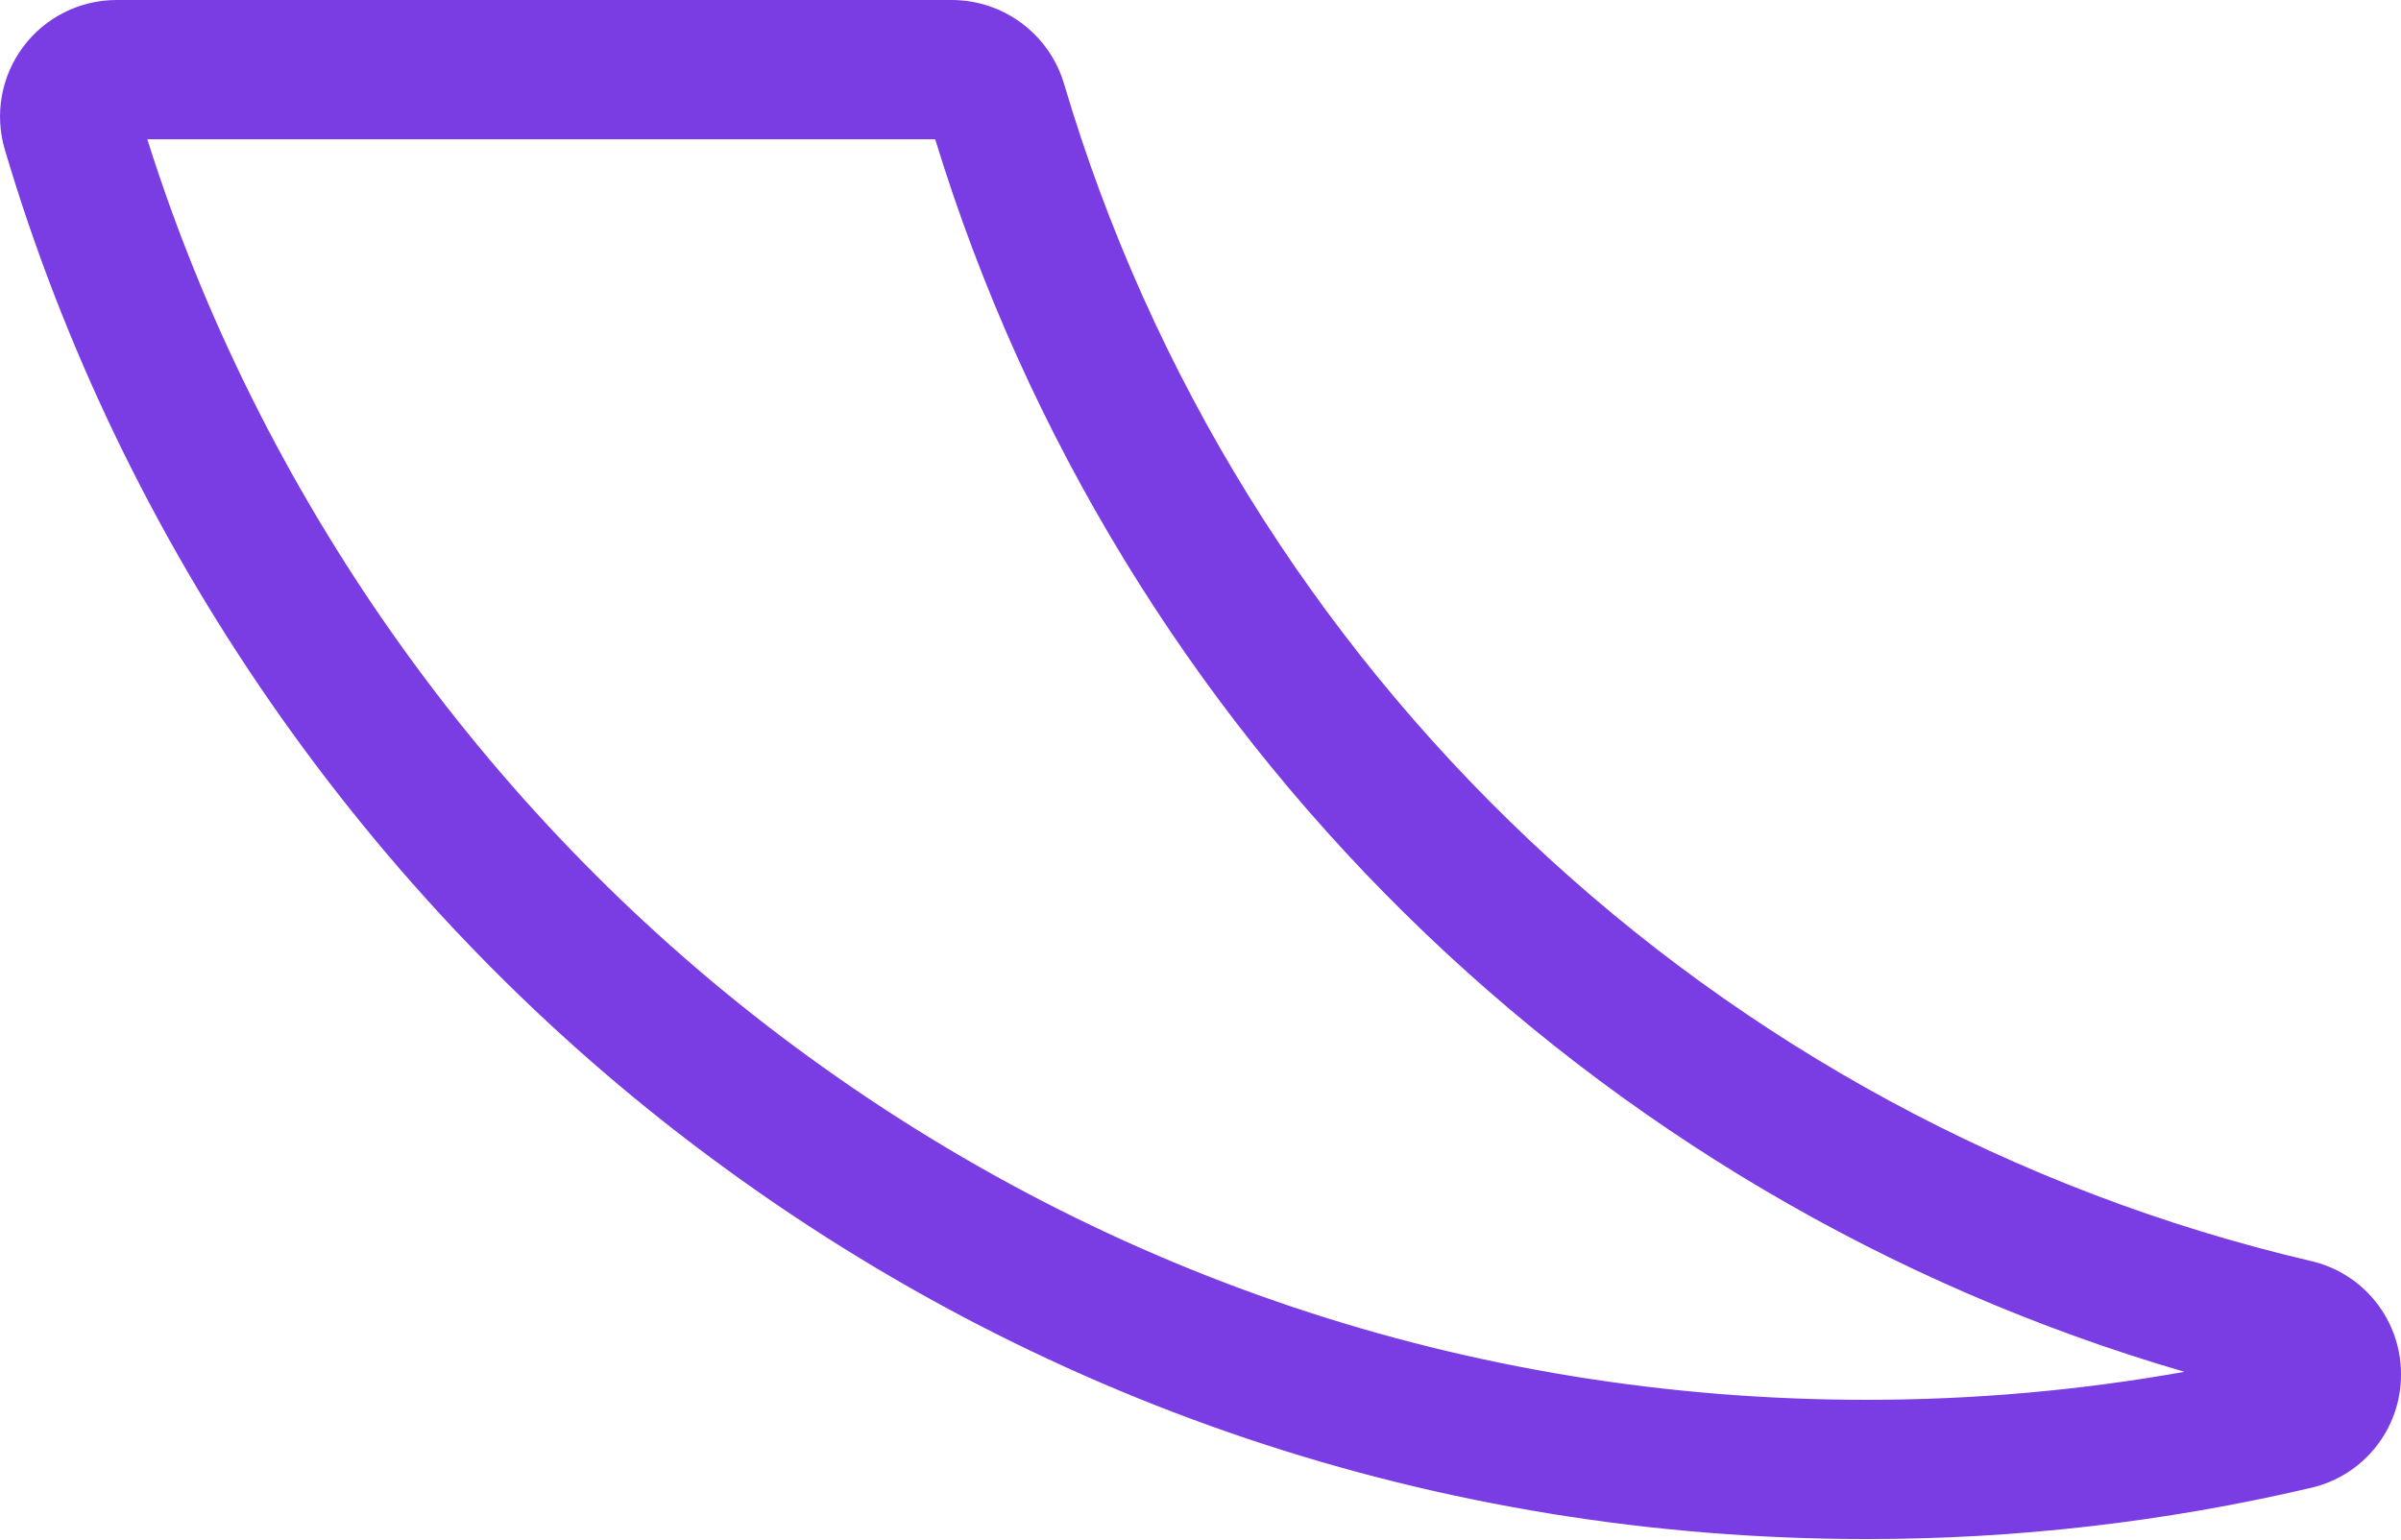
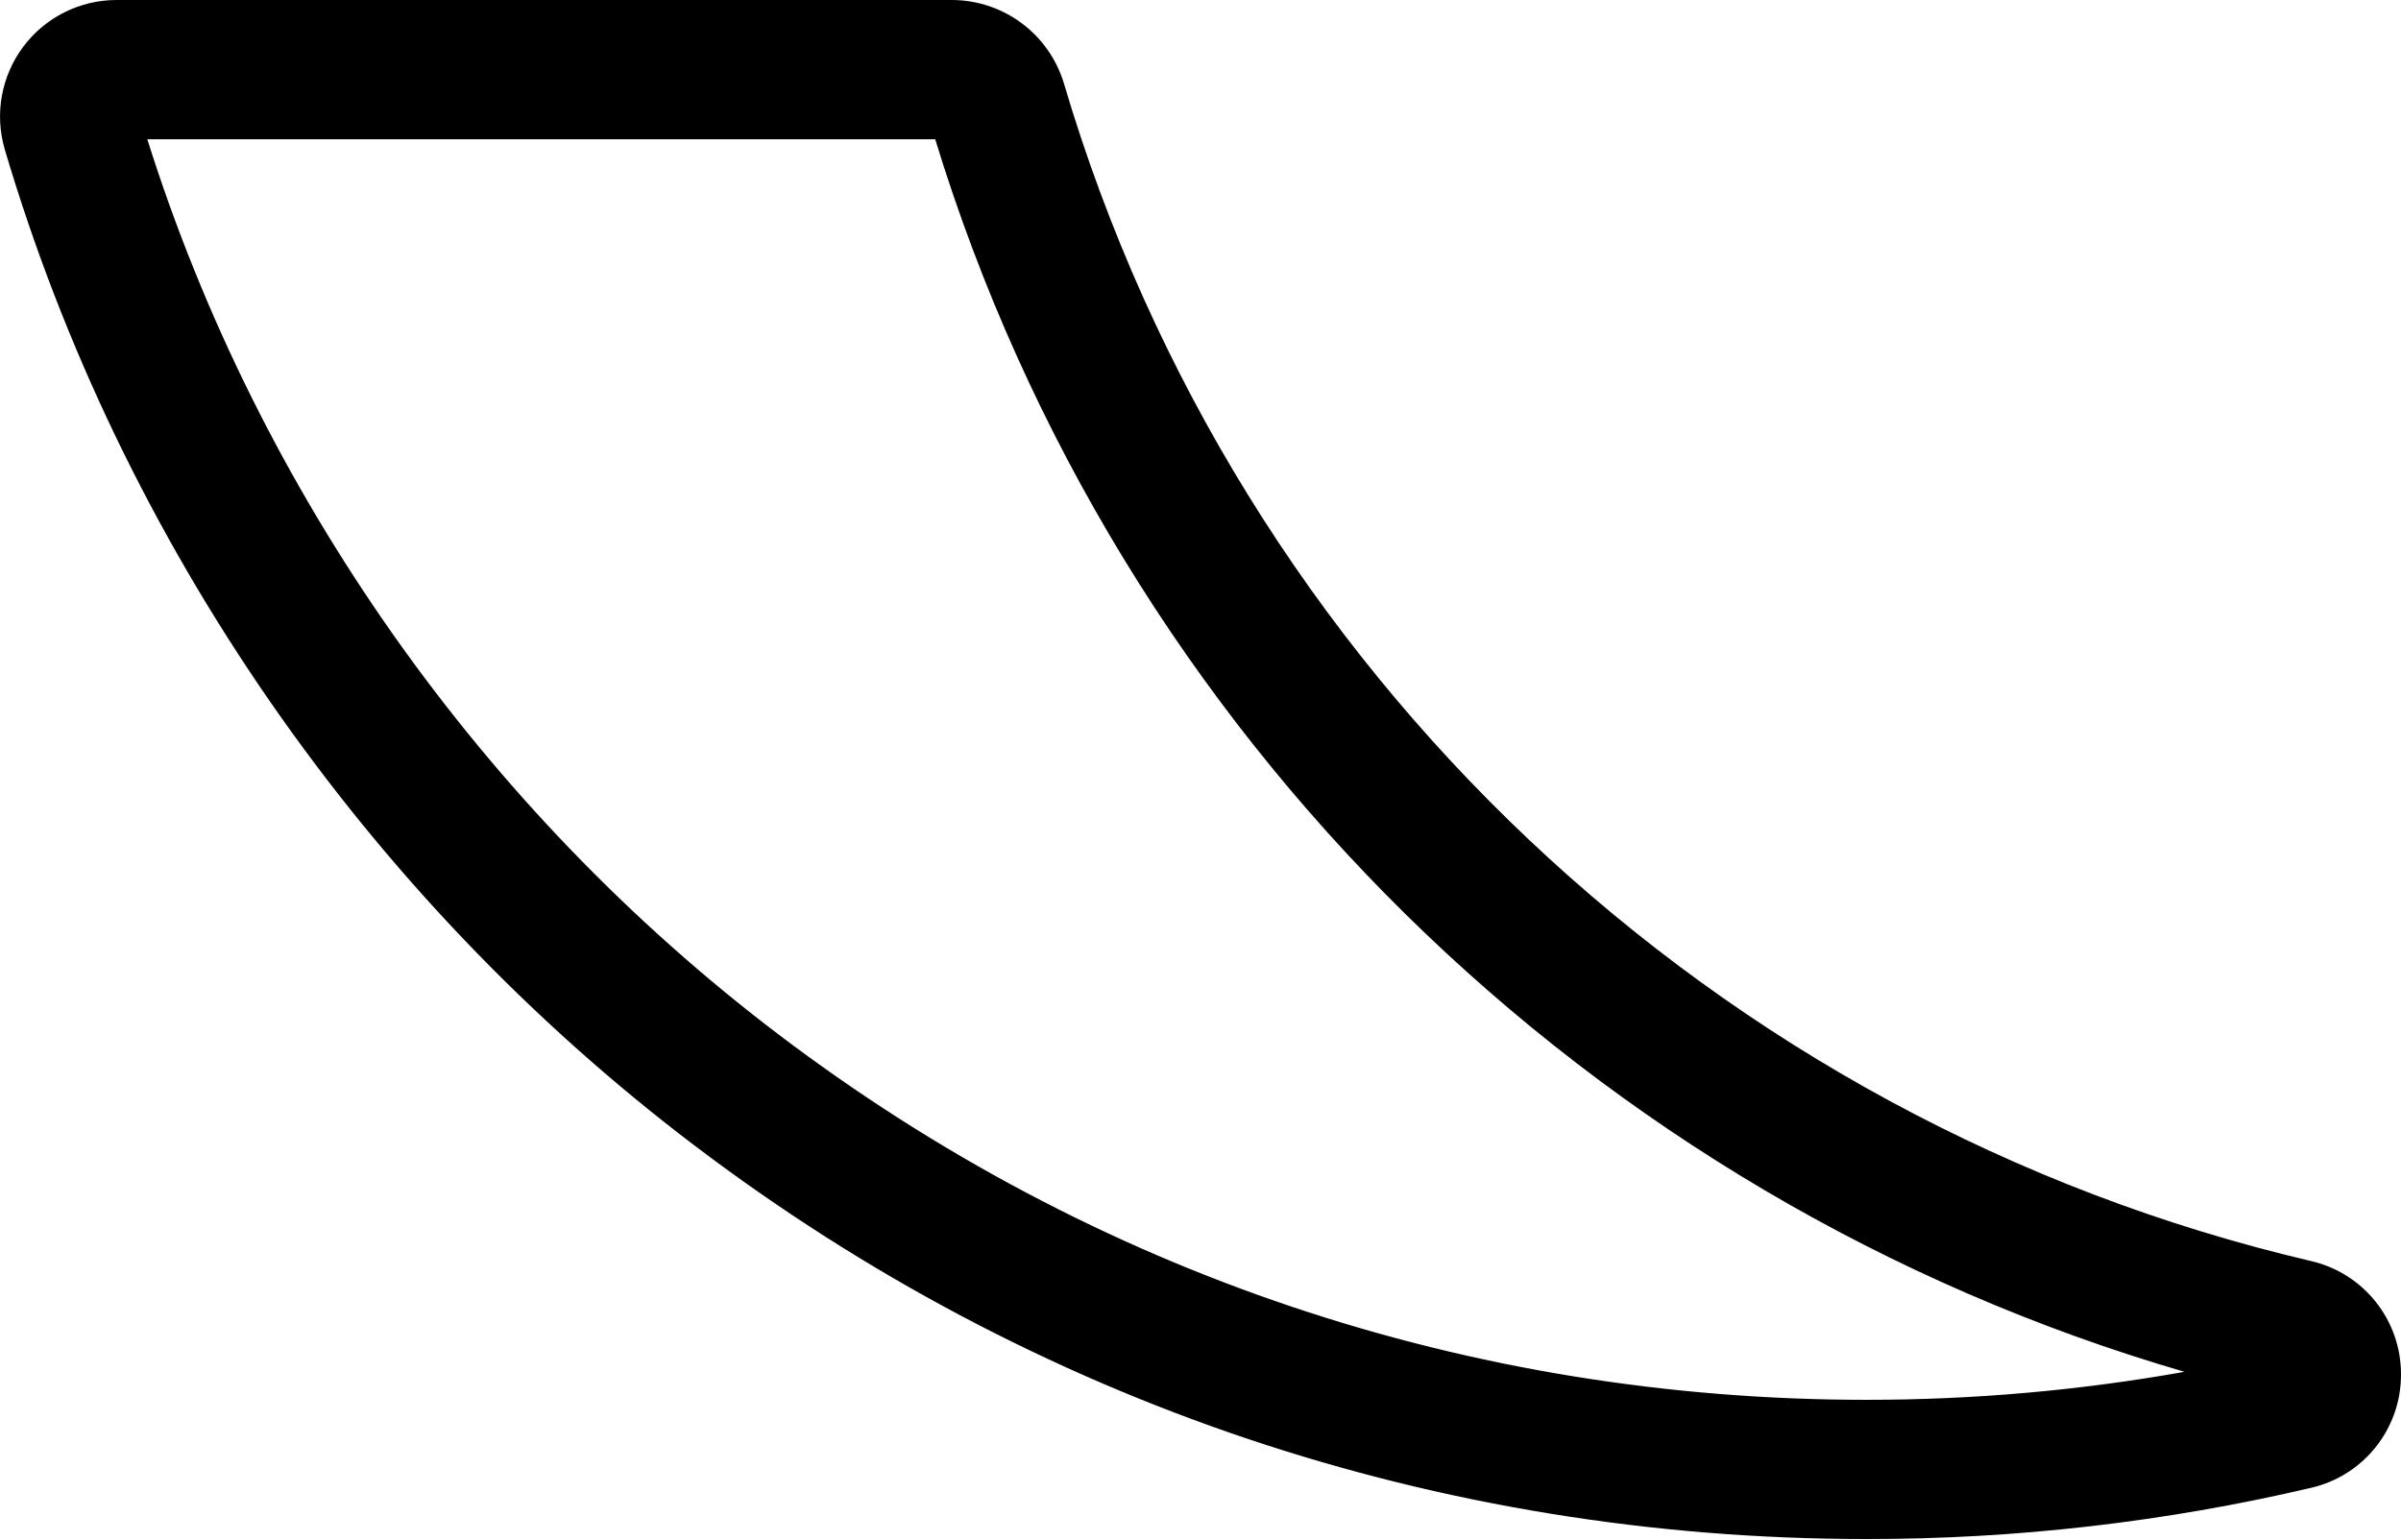
<svg xmlns="http://www.w3.org/2000/svg" viewBox="0 0 1499.58 961.59">
  <defs>
-     <style>.cls-1{fill:#7a3ce3;}</style>
+     <style>.cls-1{fill:;}</style>
  </defs>
  <g id="Layer_2" data-name="Layer 2">
    <g id="Layer_1-2" data-name="Layer 1">
      <path class="cls-1" d="M1426.8,858.72a1139.19,1139.19,0,0,1-261,30.08c-517,0-953.57-344.25-1093-816H594.7C710,462.59,1028.17,765.35,1426.8,858.72m58.53,0v0a58.54,58.54,0,0,0-45.18-57c-376.94-88.29-679.39-374-789.33-745.55A58.52,58.52,0,0,0,594.7,14.25H72.79A58.53,58.53,0,0,0,16.66,89.37c71.76,242.77,222.94,461.17,425.69,615,209.57,159,459.73,243,723.45,243a1200.43,1200.43,0,0,0,274.39-31.64,58.52,58.52,0,0,0,45.14-57Z" />
      <path class="cls-1" d="M664.49,52.13C773,418.82,1071.43,700.73,1443.4,787.85a72.49,72.49,0,0,1,56.18,70.84v0a72.47,72.47,0,0,1-56.14,70.84,1214.45,1214.45,0,0,1-277.65,32c-266.84,0-520-85-732.06-245.89C228.58,560.07,75.61,339.08,3,93.4A72.79,72.79,0,0,1,72.79,0h521.9A73.23,73.23,0,0,1,664.49,52.13Zm772.44,849.69A44.07,44.07,0,0,0,1470.87,863l-40.82,9.58a1156,1156,0,0,1-264.26,30.47c-254,0-494.89-80.92-696.69-234C273.82,520.93,128.22,310.6,59.12,76.81L53.71,58.52H605.34l3,10.21c114.45,386.81,429.3,684.2,821.68,776.1l40.83,9.57a44.08,44.08,0,0,0-34-38.79C1055,726.16,748.54,436.71,637.15,60.22a44.54,44.54,0,0,0-42.46-31.71H72.79A44.26,44.26,0,0,0,30.33,85.33C101.24,325.2,250.62,541,451,693,658,850.06,905.22,933.08,1165.79,933.08A1187,1187,0,0,0,1436.93,901.82ZM486.33,646.35c196.8,149.29,431.76,228.2,679.46,228.2a1132.77,1132.77,0,0,0,198.57-17.49C993.13,748.9,697.94,459.08,584.09,87H92C161.5,307.7,301,505.74,486.33,646.35Z" />
    </g>
  </g>
</svg>
